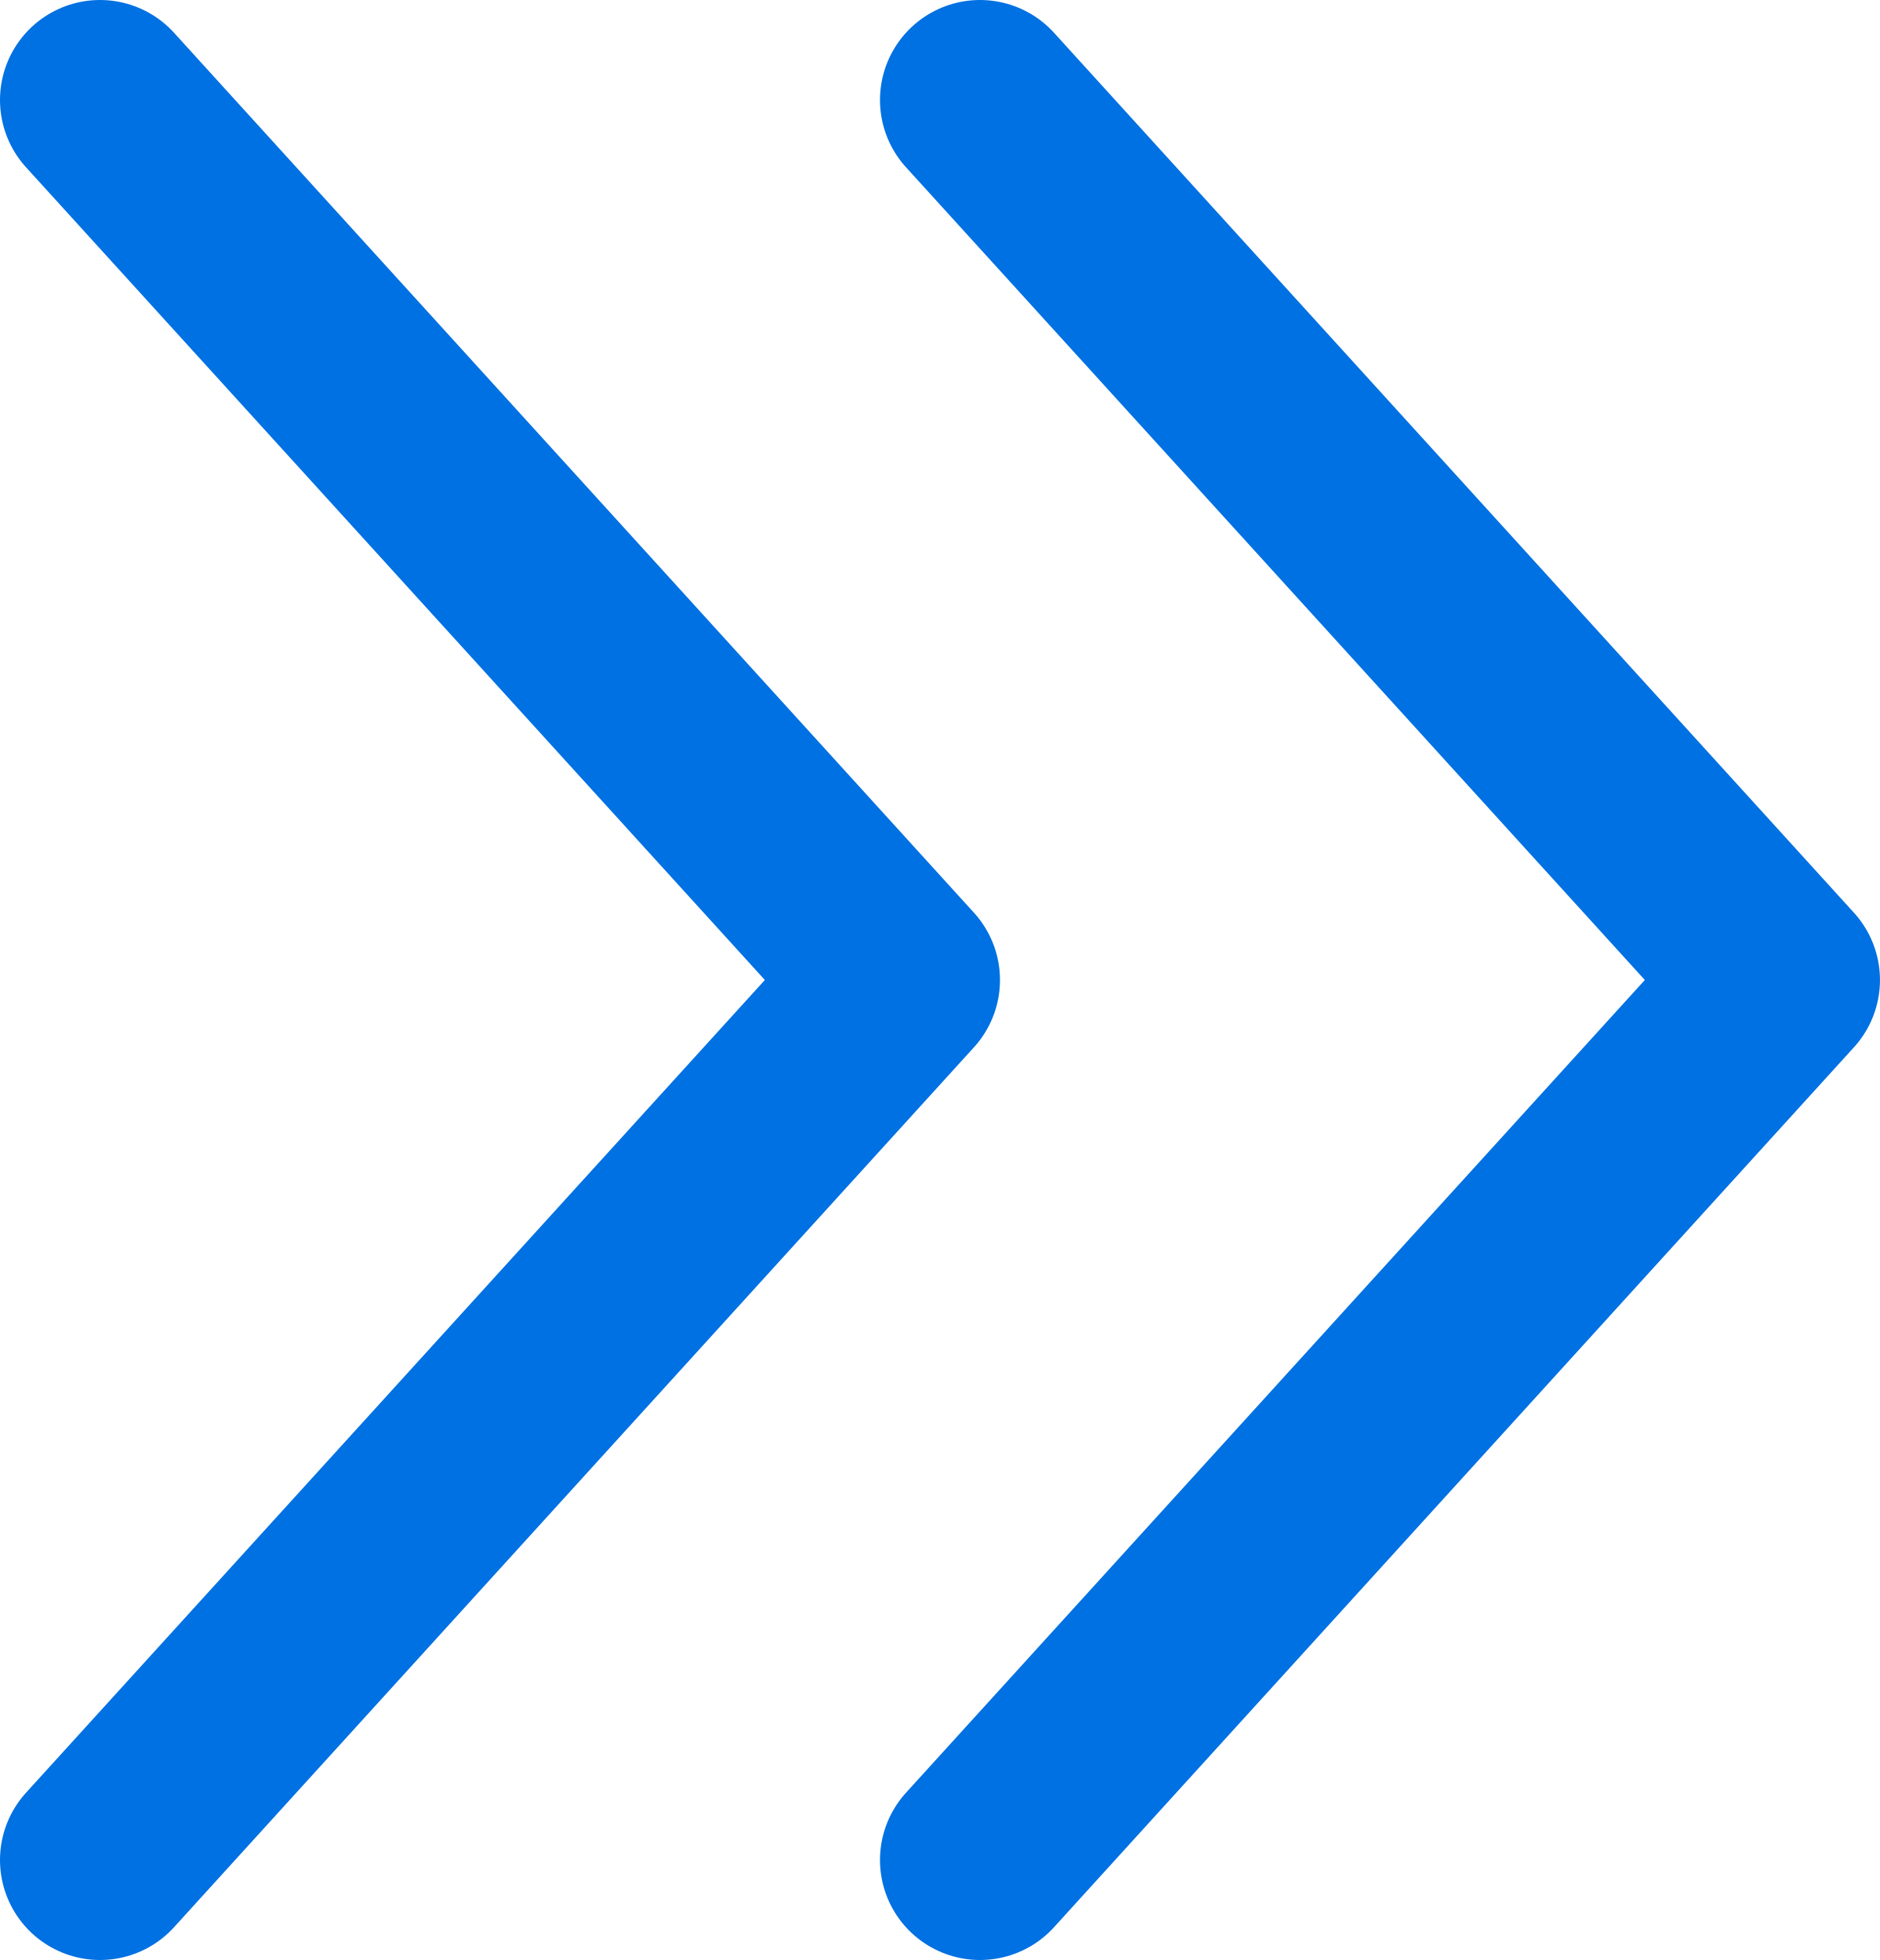
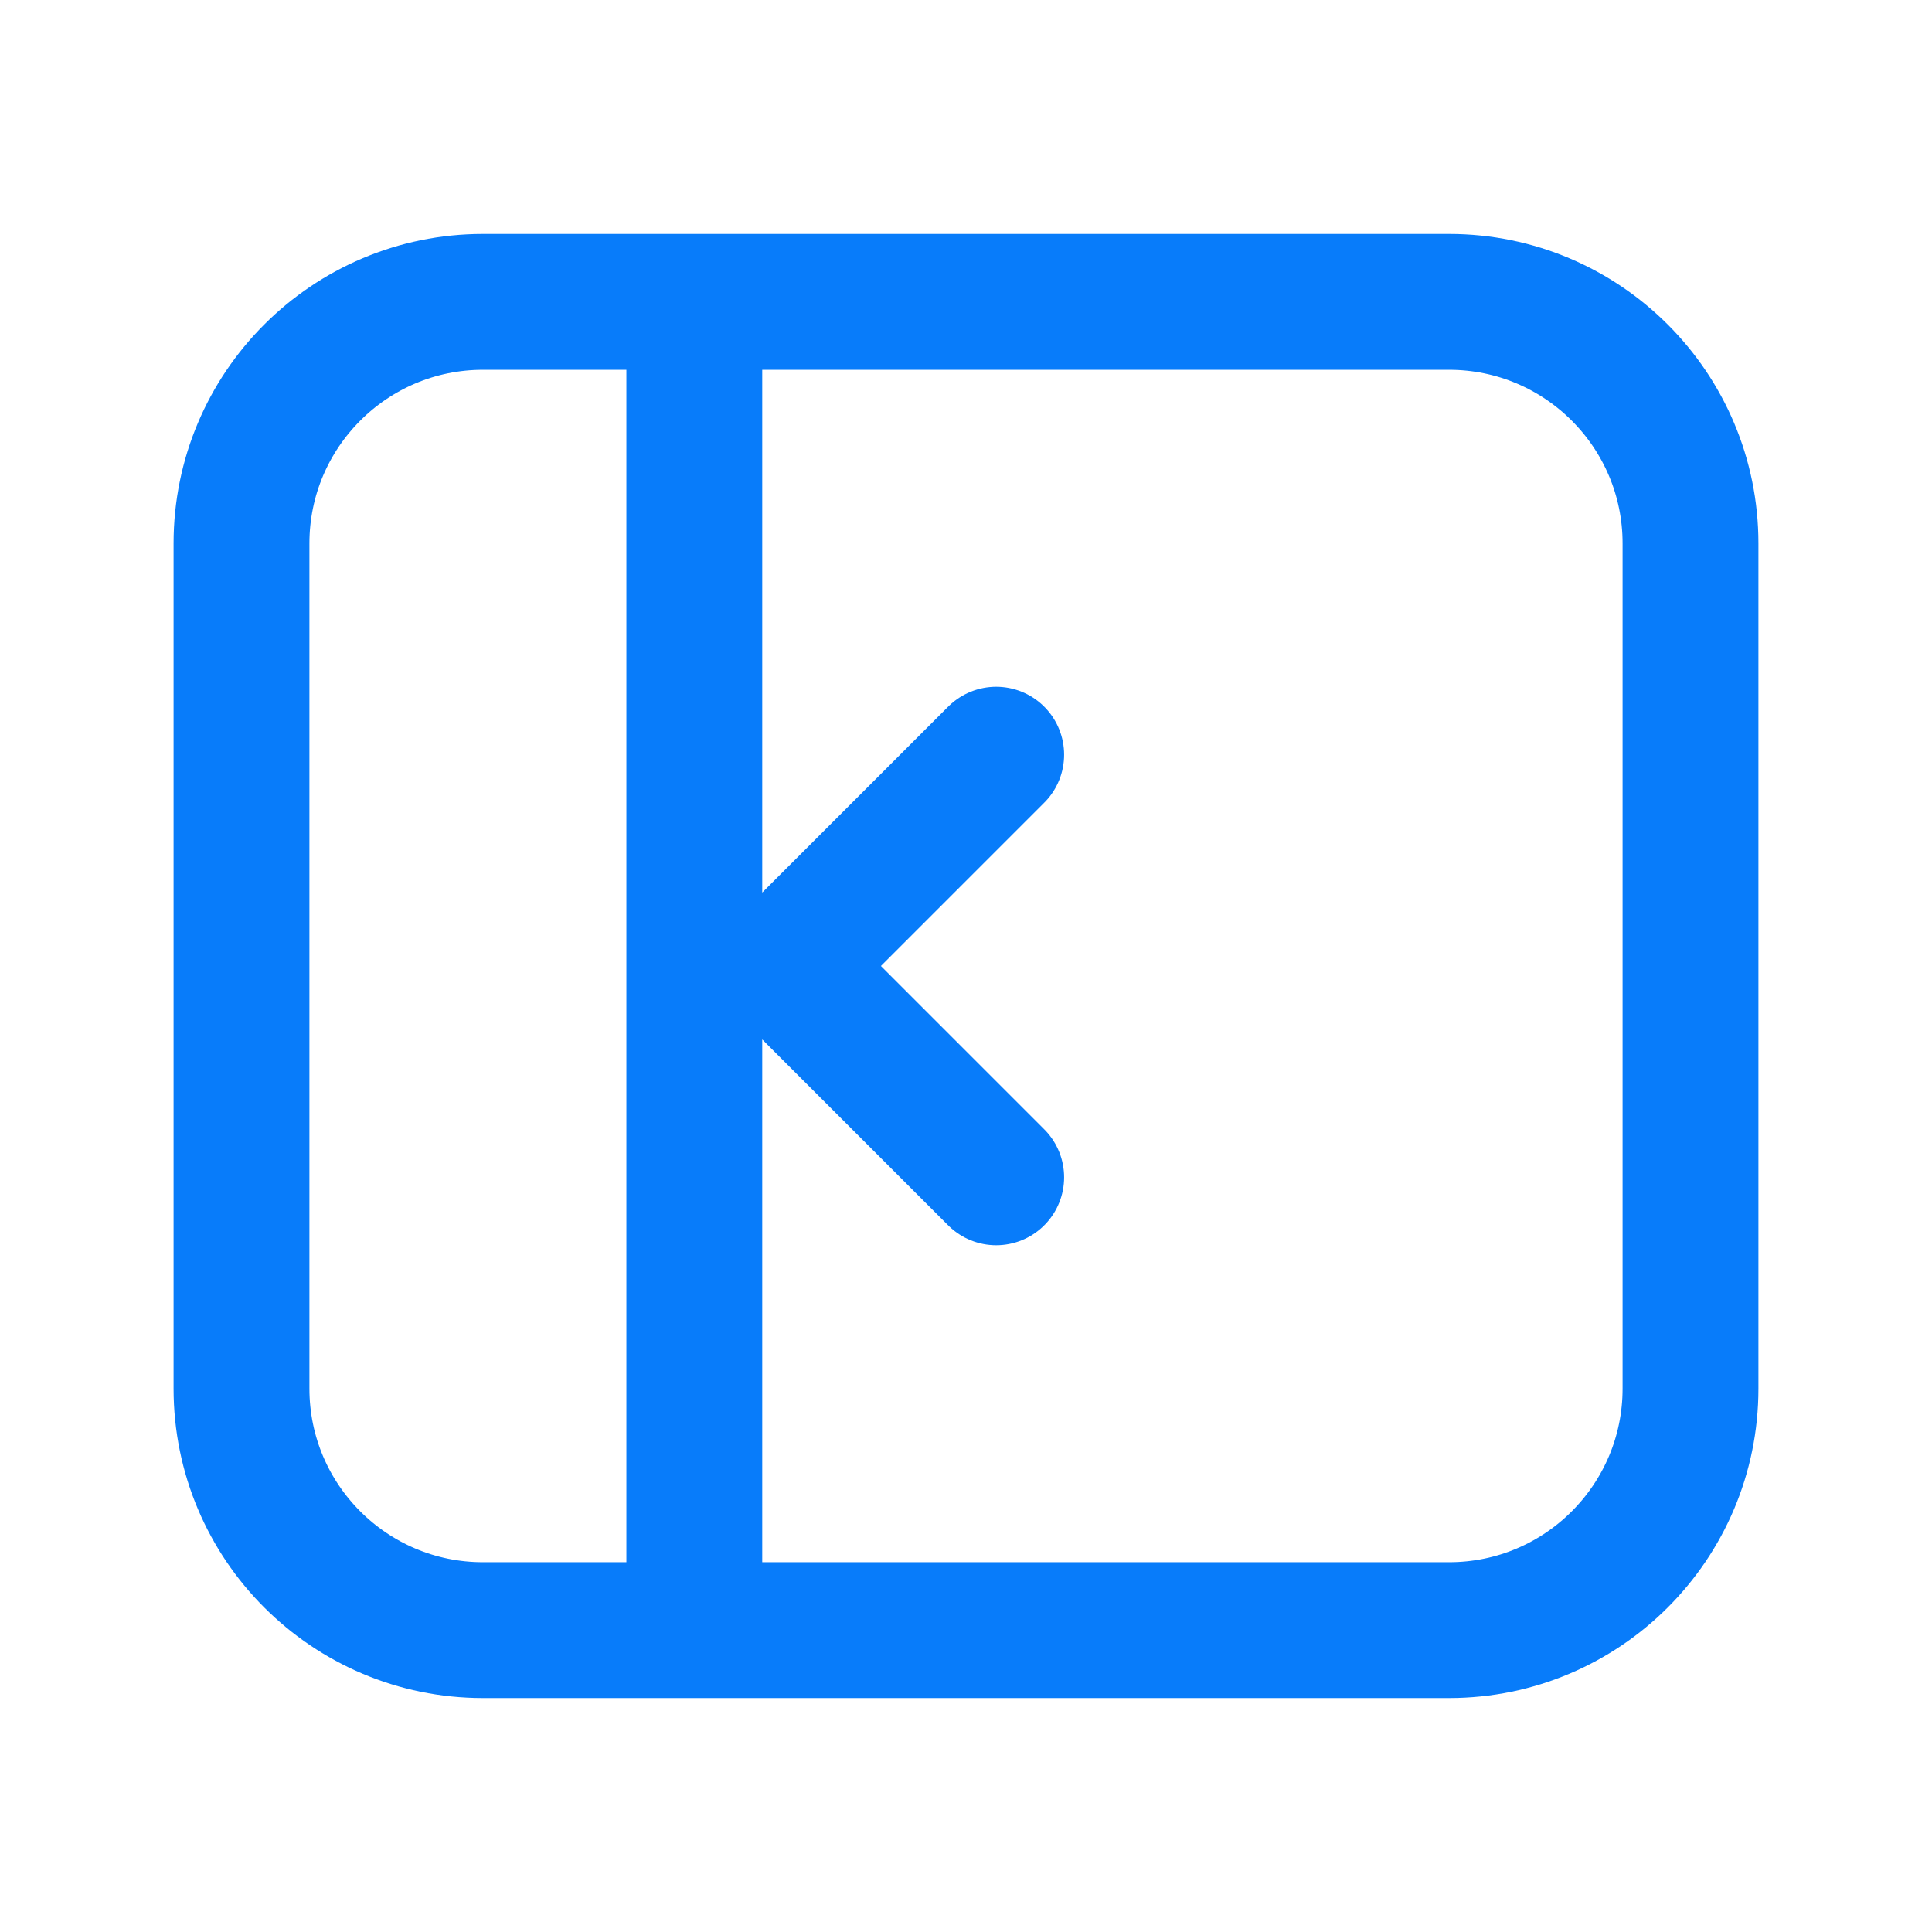
- <svg xmlns="http://www.w3.org/2000/svg" preserveAspectRatio="none" overflow="visible" style="display: block;" width="23.5" height="24.5" viewBox="0 0 23.5 24.5" fill="none">
-   <path id="Vector" d="M1.25 1.25L11.25 12.25L1.25 23.25M12.25 1.25L22.25 12.25L12.25 23.25" stroke-width="2.5" stroke-linecap="round" stroke-linejoin="round" stroke="#0071E3" />
+ <svg xmlns="http://www.w3.org/2000/svg" viewBox="0 0 64 64" fill="none">
+   <rect x="8" y="10" width="48" height="44" rx="8" stroke="#087CFA" stroke-width="4.5" />
+   <path d="M23 11v42m10-28-7 7 7 7" stroke="#087CFA" stroke-width="4.5" stroke-linecap="round" stroke-linejoin="round" />
</svg>
